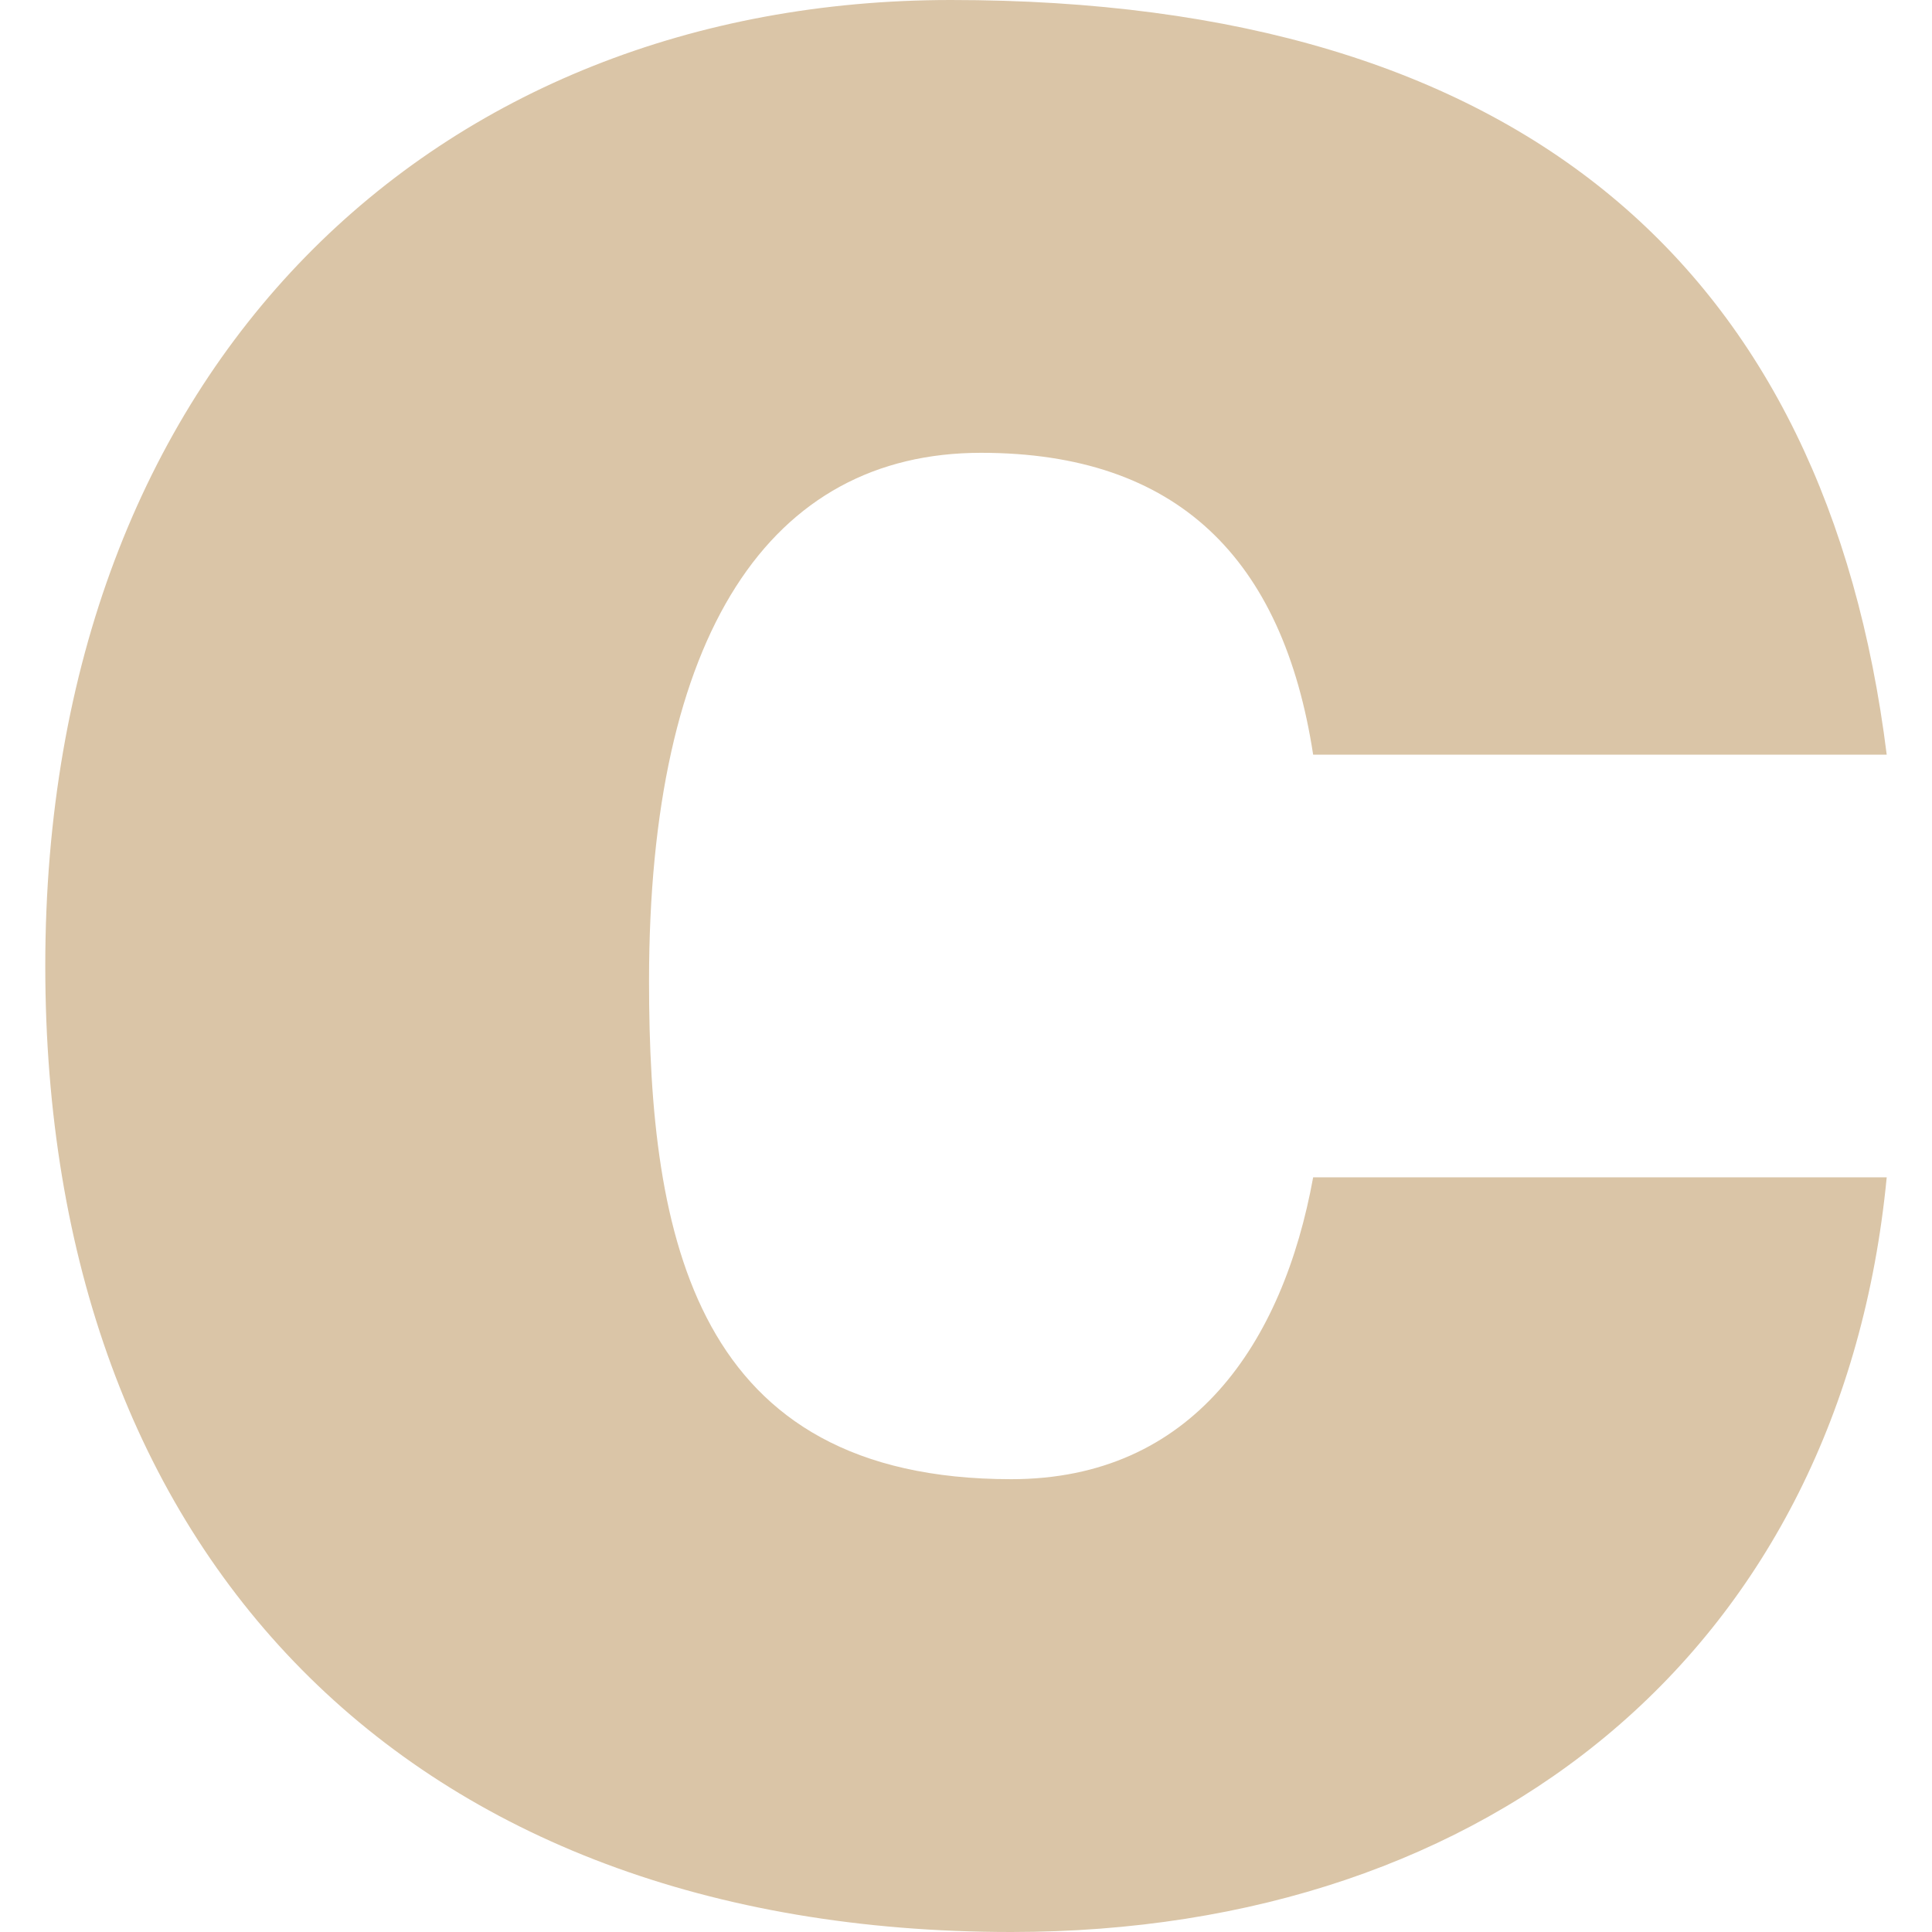
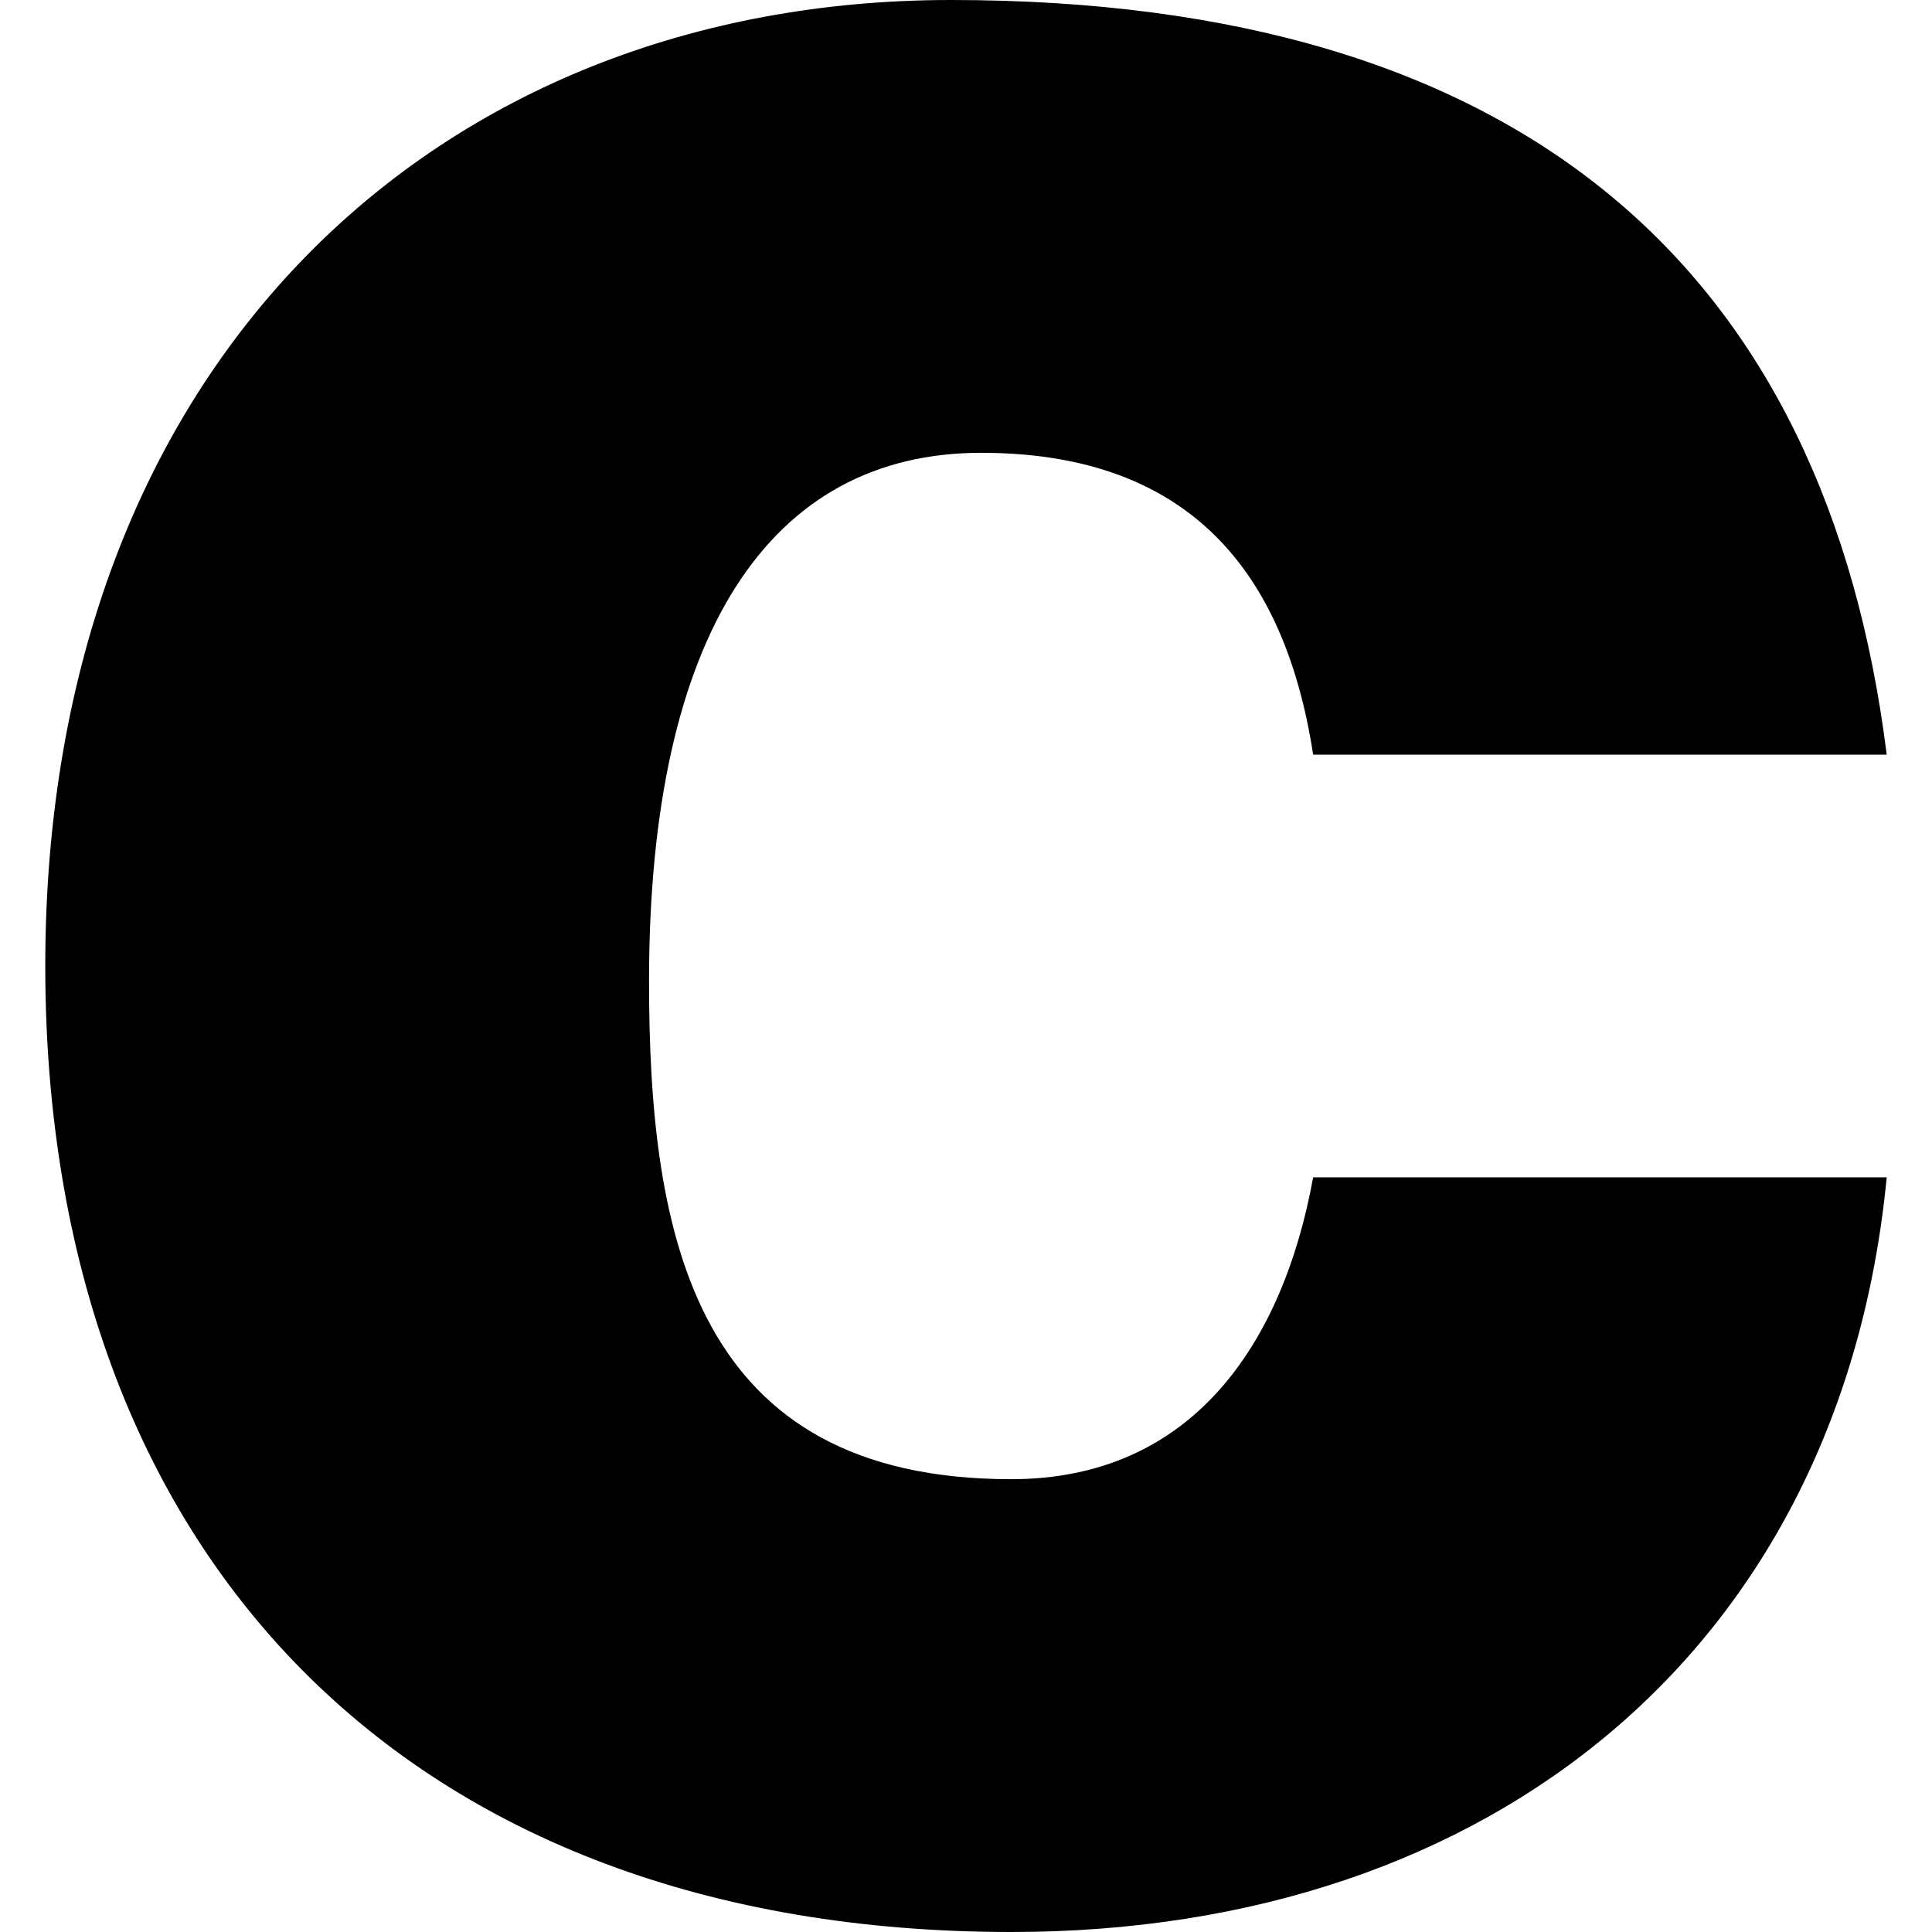
<svg xmlns="http://www.w3.org/2000/svg" viewBox="0 0 128 128">
-   <path fill="#dac5a7" d="M125 50c-4-32-24-50-62-50C29 0 3 24 3 64c0 39 24 64 64 64 32 0 55-19 58-50H87c-2 11-8 20-20 20-21 0-24-16-24-33 0-23 8-35 22-35 13 0 20 7 22 20z" />
+   <path d="M125 50c-4-32-24-50-62-50C29 0 3 24 3 64c0 39 24 64 64 64 32 0 55-19 58-50H87c-2 11-8 20-20 20-21 0-24-16-24-33 0-23 8-35 22-35 13 0 20 7 22 20z" />
</svg>
